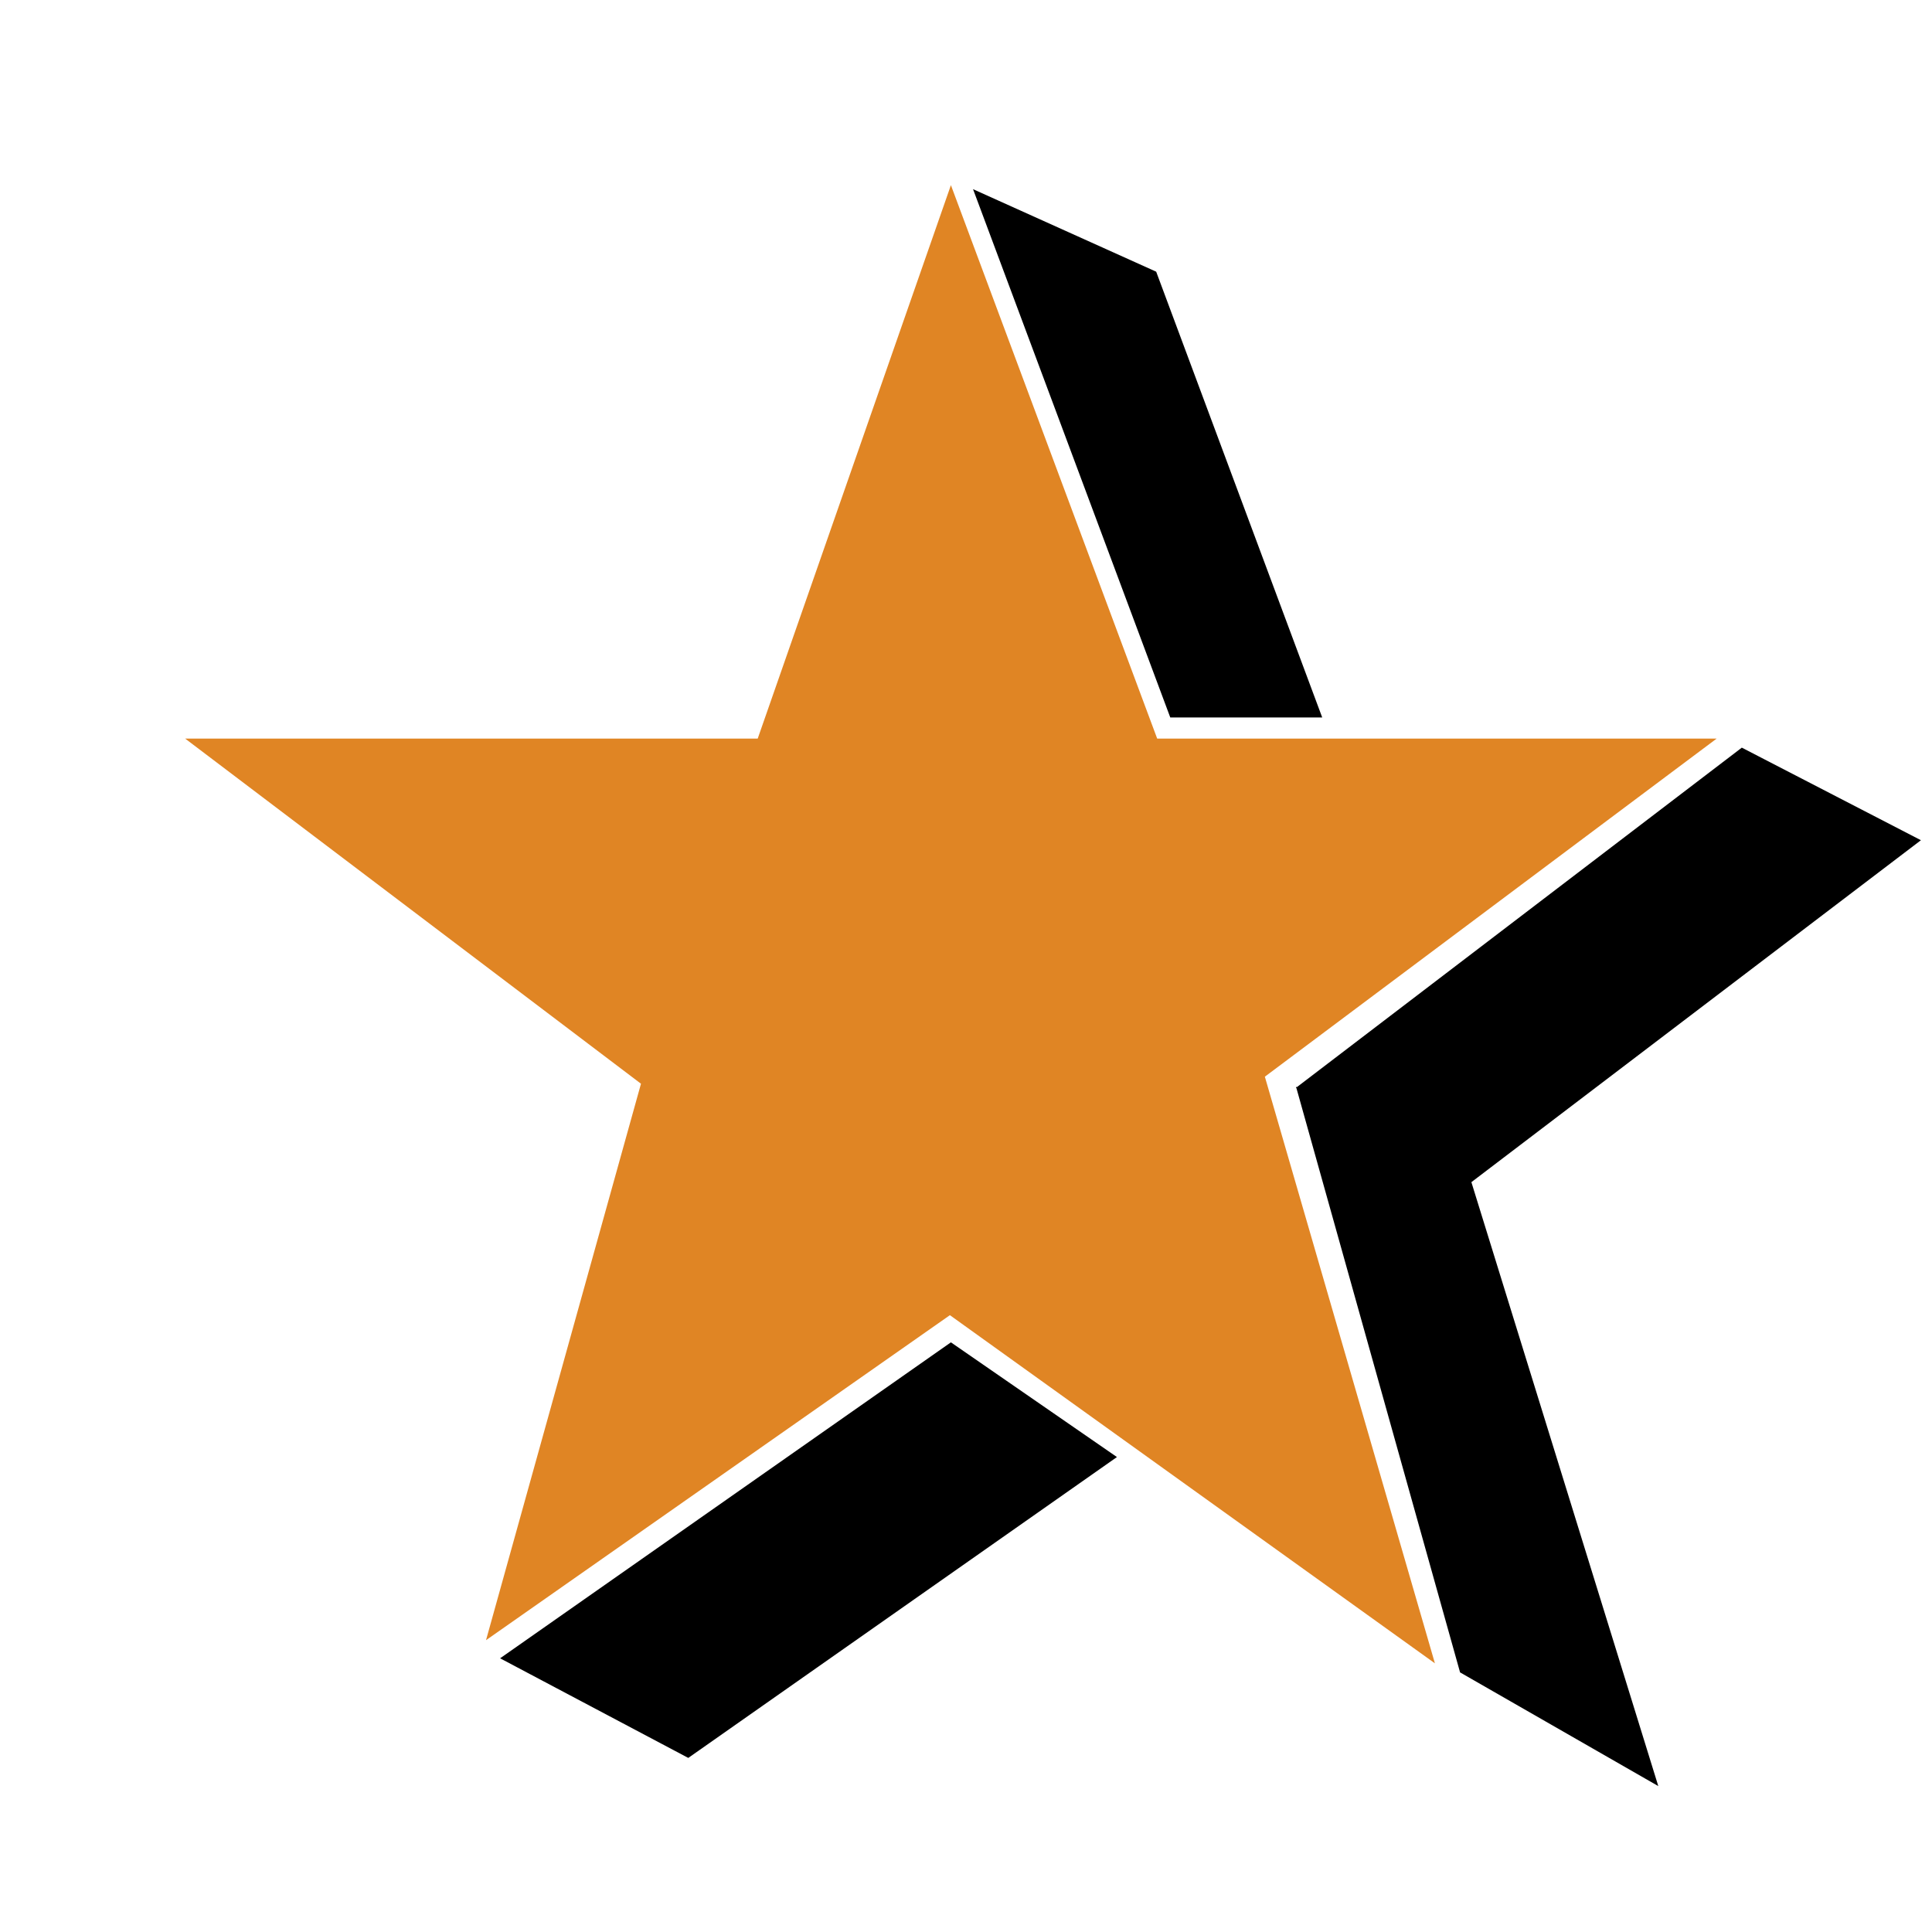
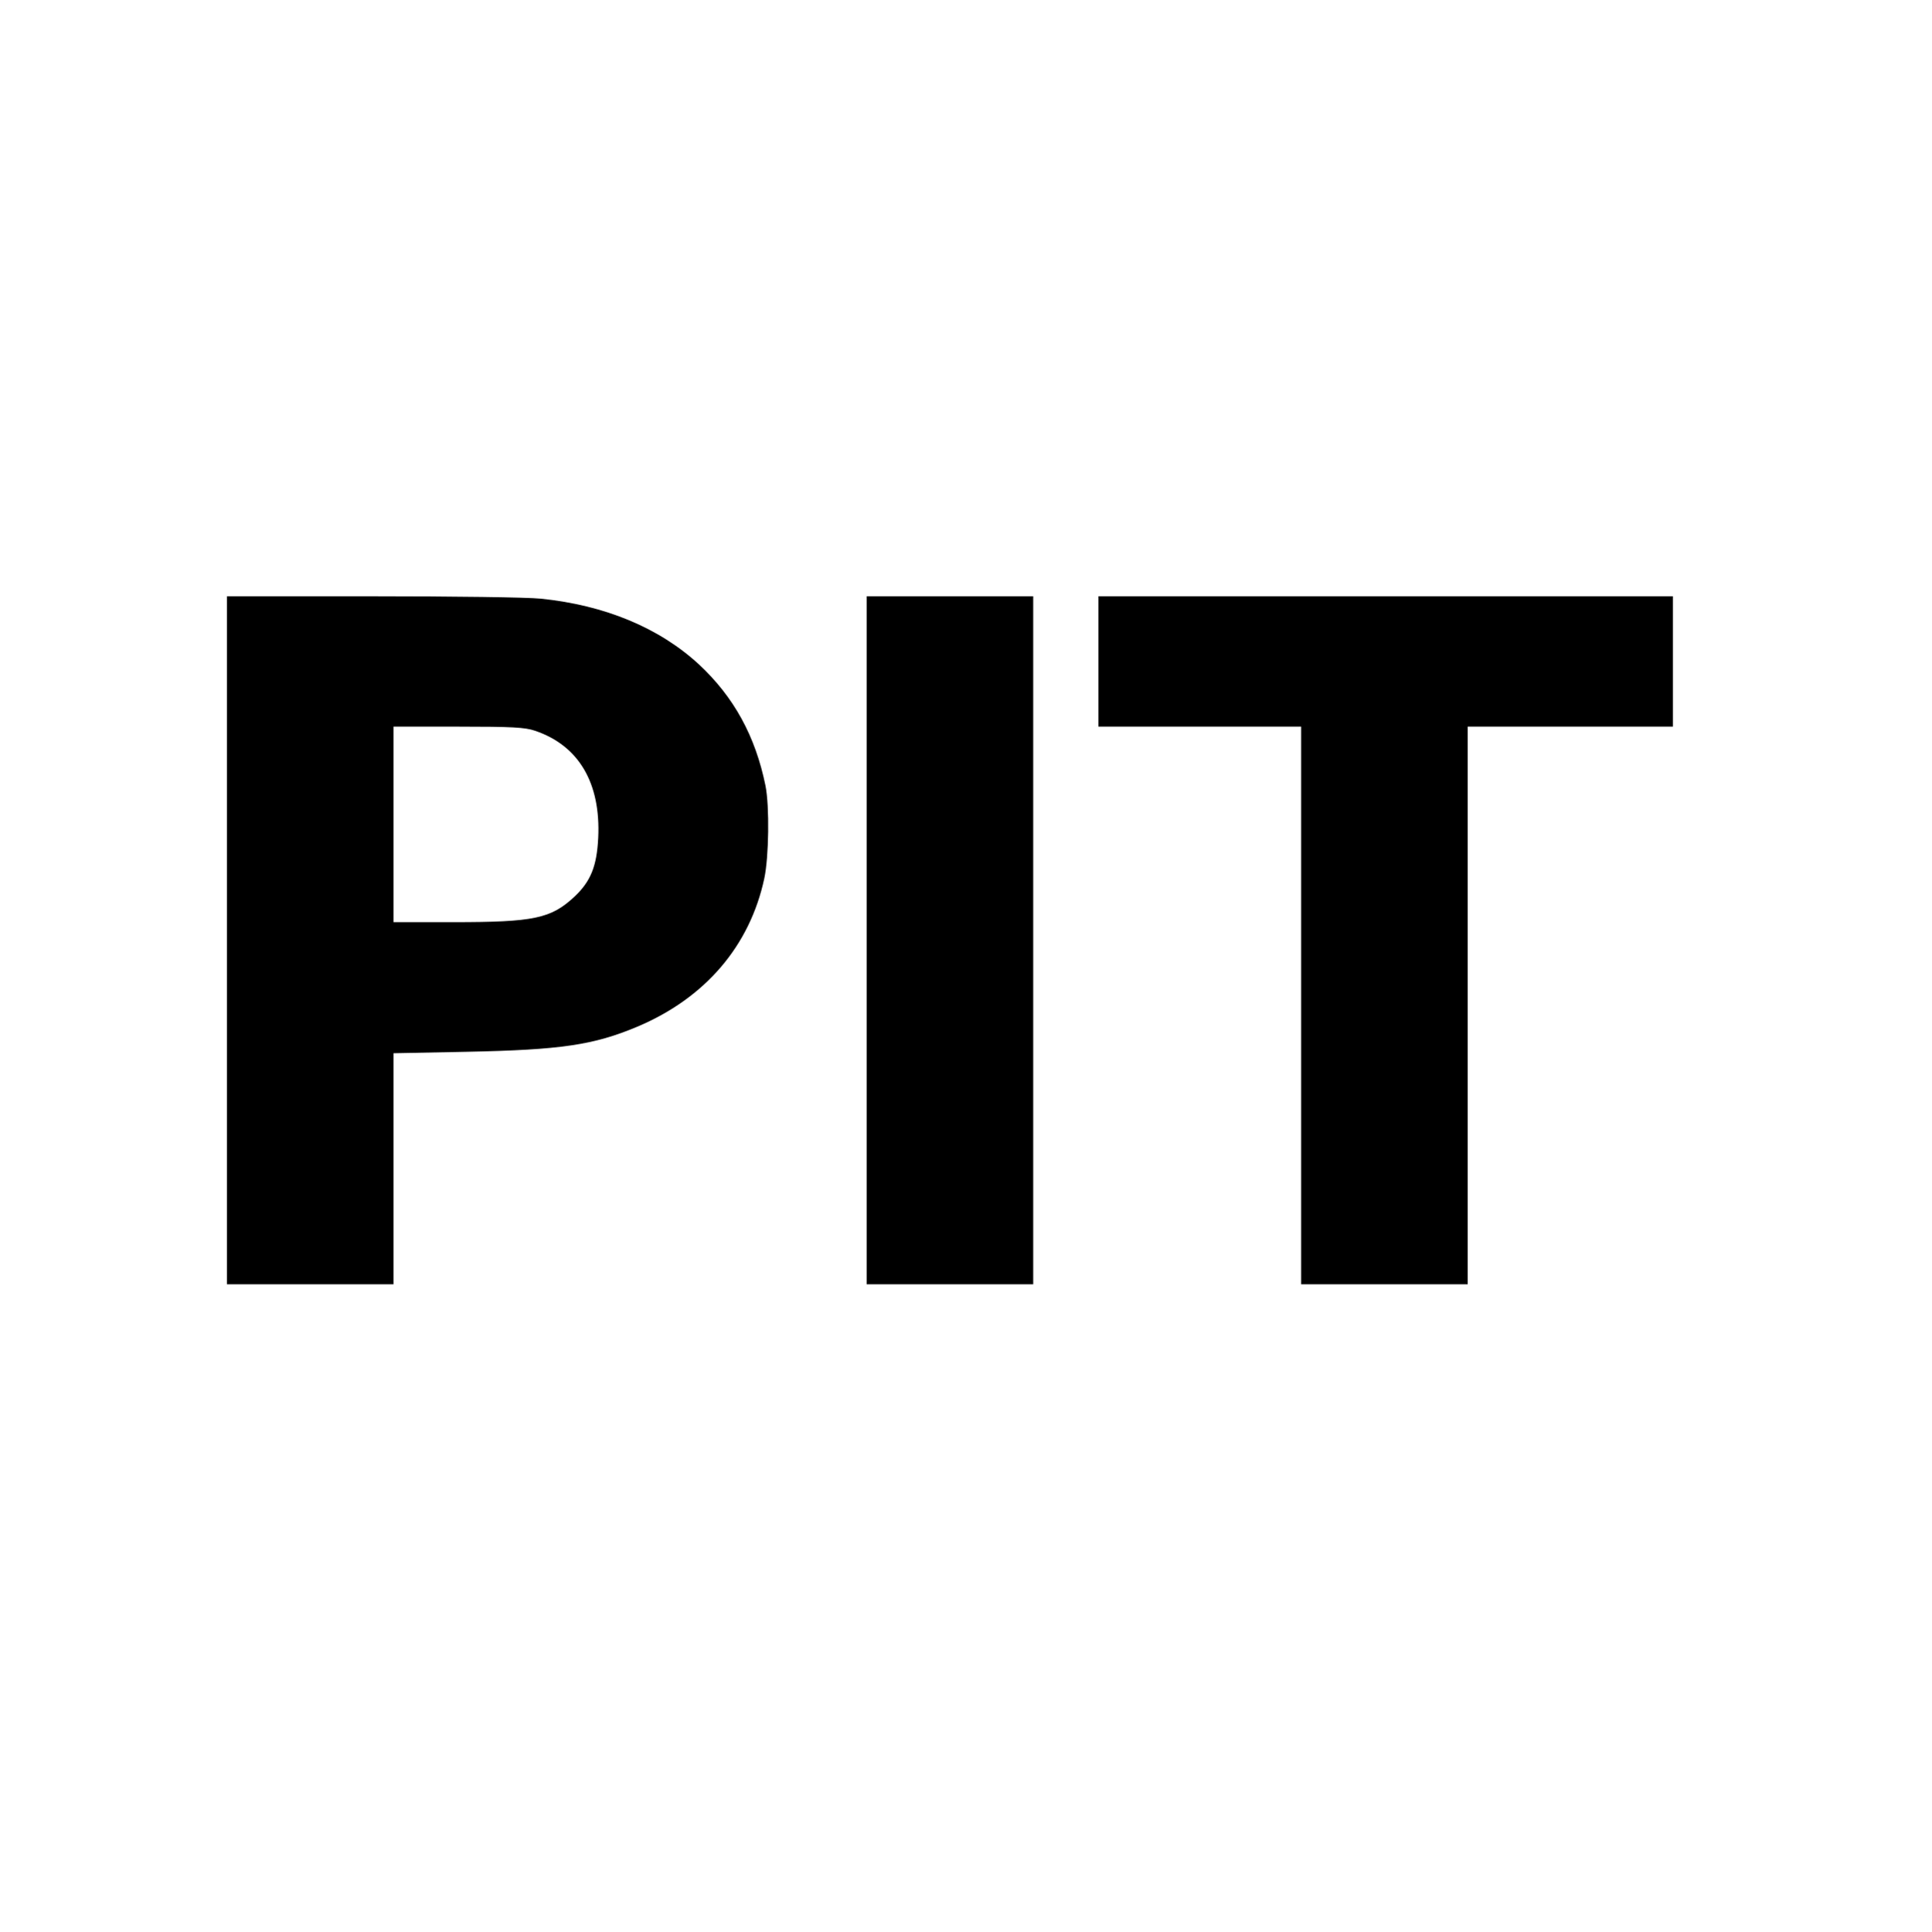
- <svg xmlns="http://www.w3.org/2000/svg" xml:space="preserve" viewBox="0 0 192 192">
-   <path fill="#e08524" d="M75.3 73.4H18.4l45.3 34.3L48.3 163l46.1-32.3 48.2 34.6-16.9-58.3 44.9-33.6H115l-20.5-55-19.2 55z" />
-   <path d="m96.7 18.8 18.2 8.2 16.5 44.3h-15.1L96.7 18.8zm-47 146 18.7 9.9 42.6-29.9-16.5-11.4-44.8 31.4zm79.1-56.8 17.4 9.4 18.6 60.1-19.7-11.3-16.3-58.2z" />
-   <path d="m173.1 74.3 17.8 9.2-44.7 34-17.4-9.4 44.3-33.8z" />
+ <svg xmlns="http://www.w3.org/2000/svg" width="1066.667" height="1066.667" version="1.0" viewBox="0 0 800 800">
+   <path d="M94 389.5V532h69V436.3l30.3-.6c39.2-.8 52.6-2.8 70.7-10.4 28.2-11.9 46.6-33.5 52.6-61.4 1.9-8.9 2.2-29.8.5-38.4-4.2-20.6-13.1-36.8-27.6-50.3-16.5-15.2-39-24.5-65.4-27.2-5.8-.6-36.4-1-70.2-1H94v142.5zm127.6-86.8c18.1 6.1 27.3 21.6 26.2 44.4-.6 11.8-3.1 18-9.9 24.4-9.7 9-16.6 10.5-50.1 10.5H163v-81h26.8c22.4 0 27.7.3 31.8 1.7zM359 389.5V532h69V247h-69v142.5zM455 274v27h84v231h69V301h85v-54H455v27z" />
</svg>
